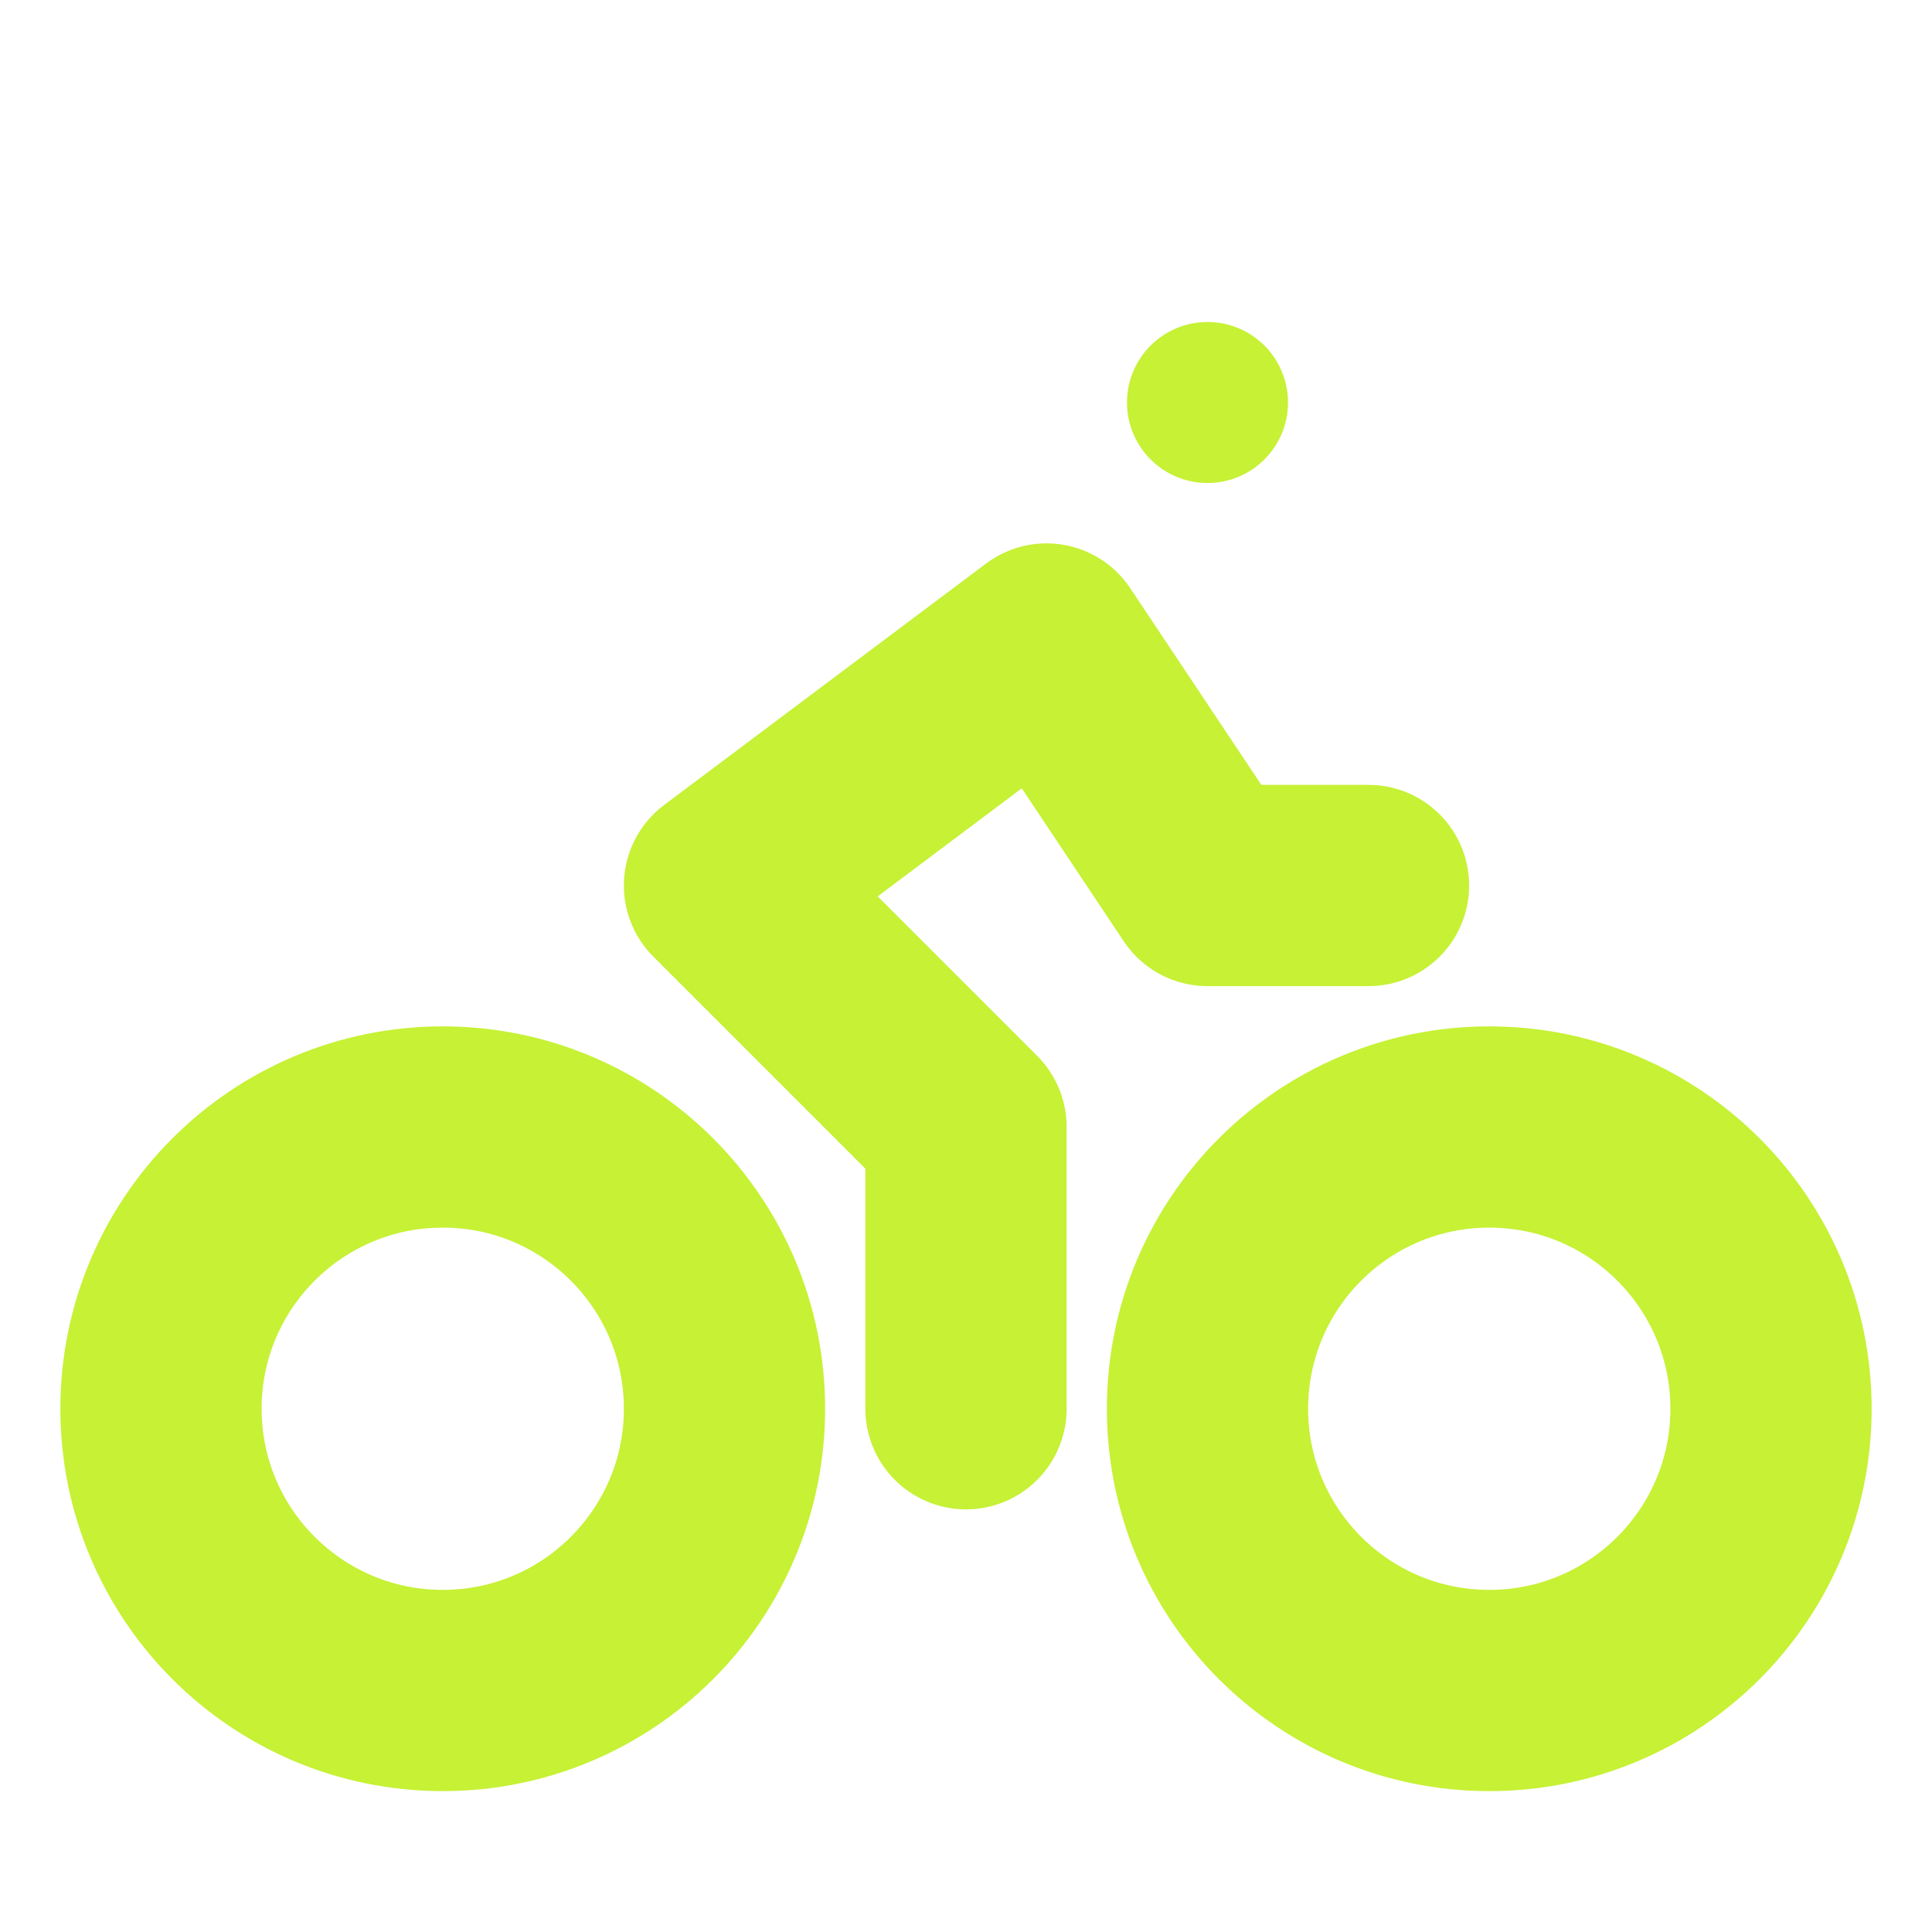
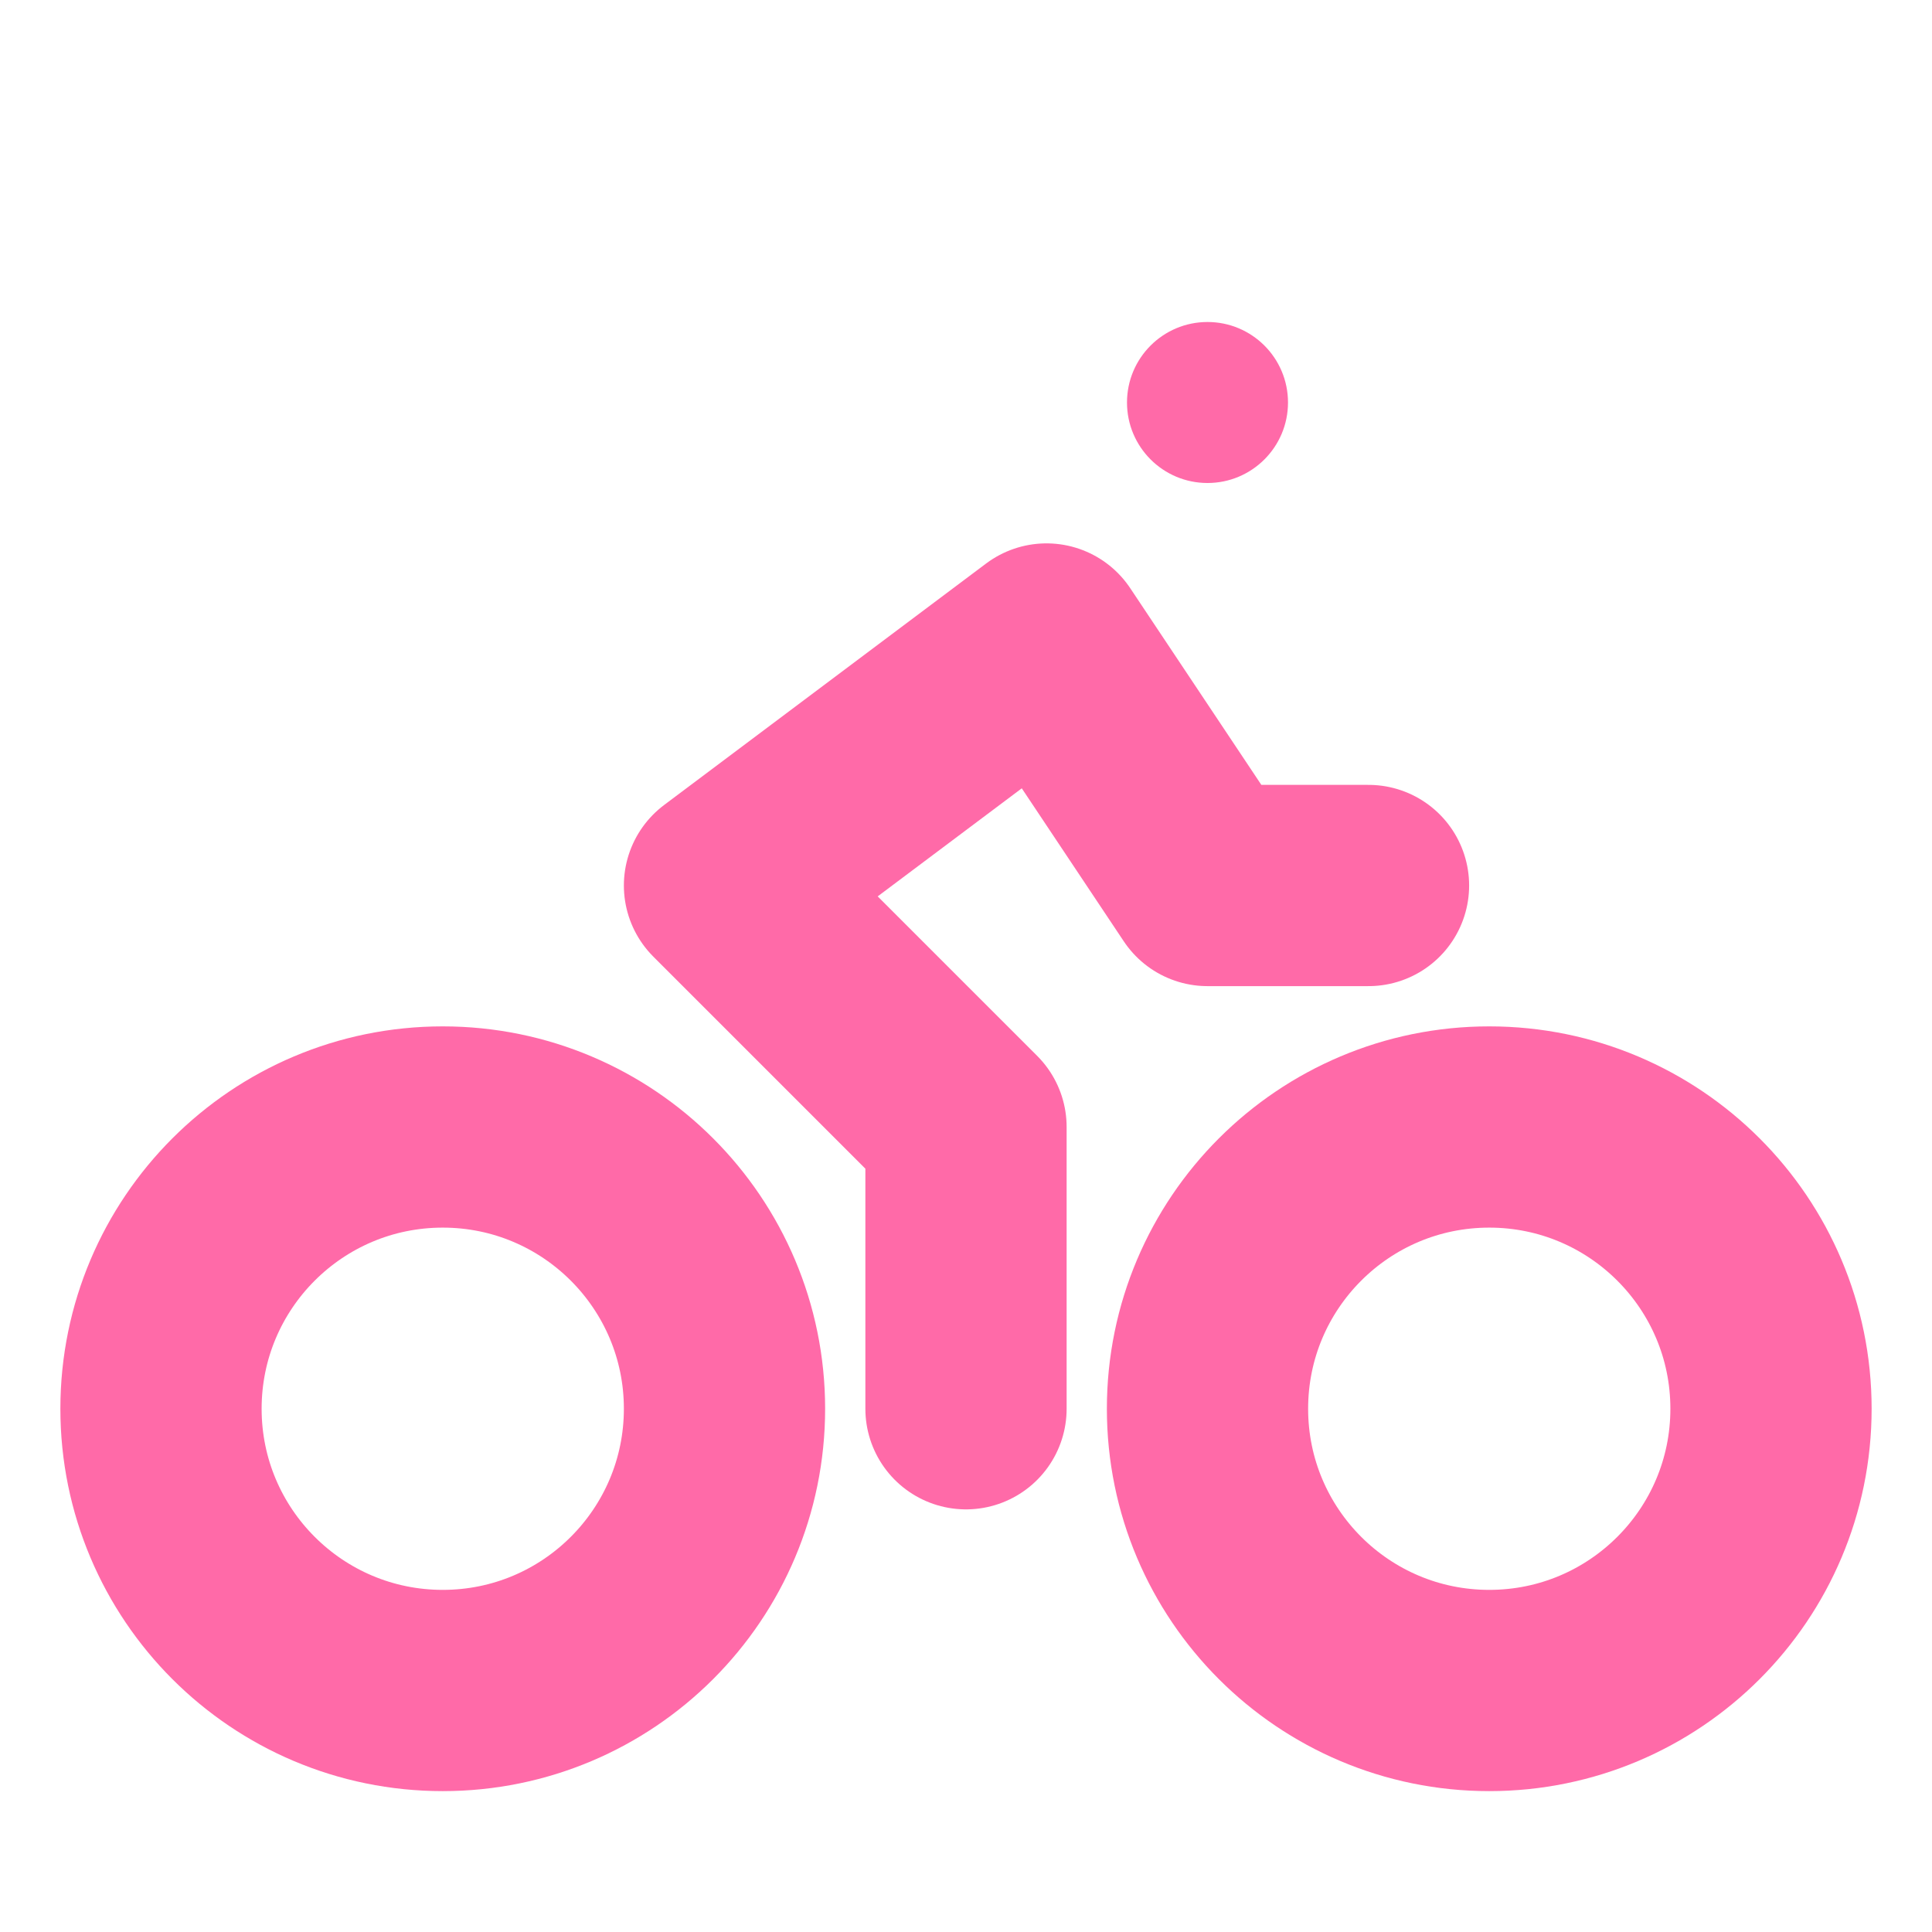
<svg xmlns="http://www.w3.org/2000/svg" viewBox="0 0 24 24">
-   <g fill="none" stroke="#c6f135" stroke-linecap="round" stroke-linejoin="round" stroke-width="2.5">
+   <g fill="none" stroke="#ff6aa8" stroke-linecap="round" stroke-linejoin="round" stroke-width="2.5">
    <circle cx="18.5" cy="17.5" r="3.5" />
    <circle cx="5.5" cy="17.5" r="3.5" />
-     <circle cx="15" cy="5" r="1" fill="#c6f135" stroke="none" />
+     <circle cx="15" cy="5" r="1" fill="#ff6aa8" stroke="none" />
    <path d="M12 17.5V14l-3-3l4-3l2 3h2" />
  </g>
</svg>
